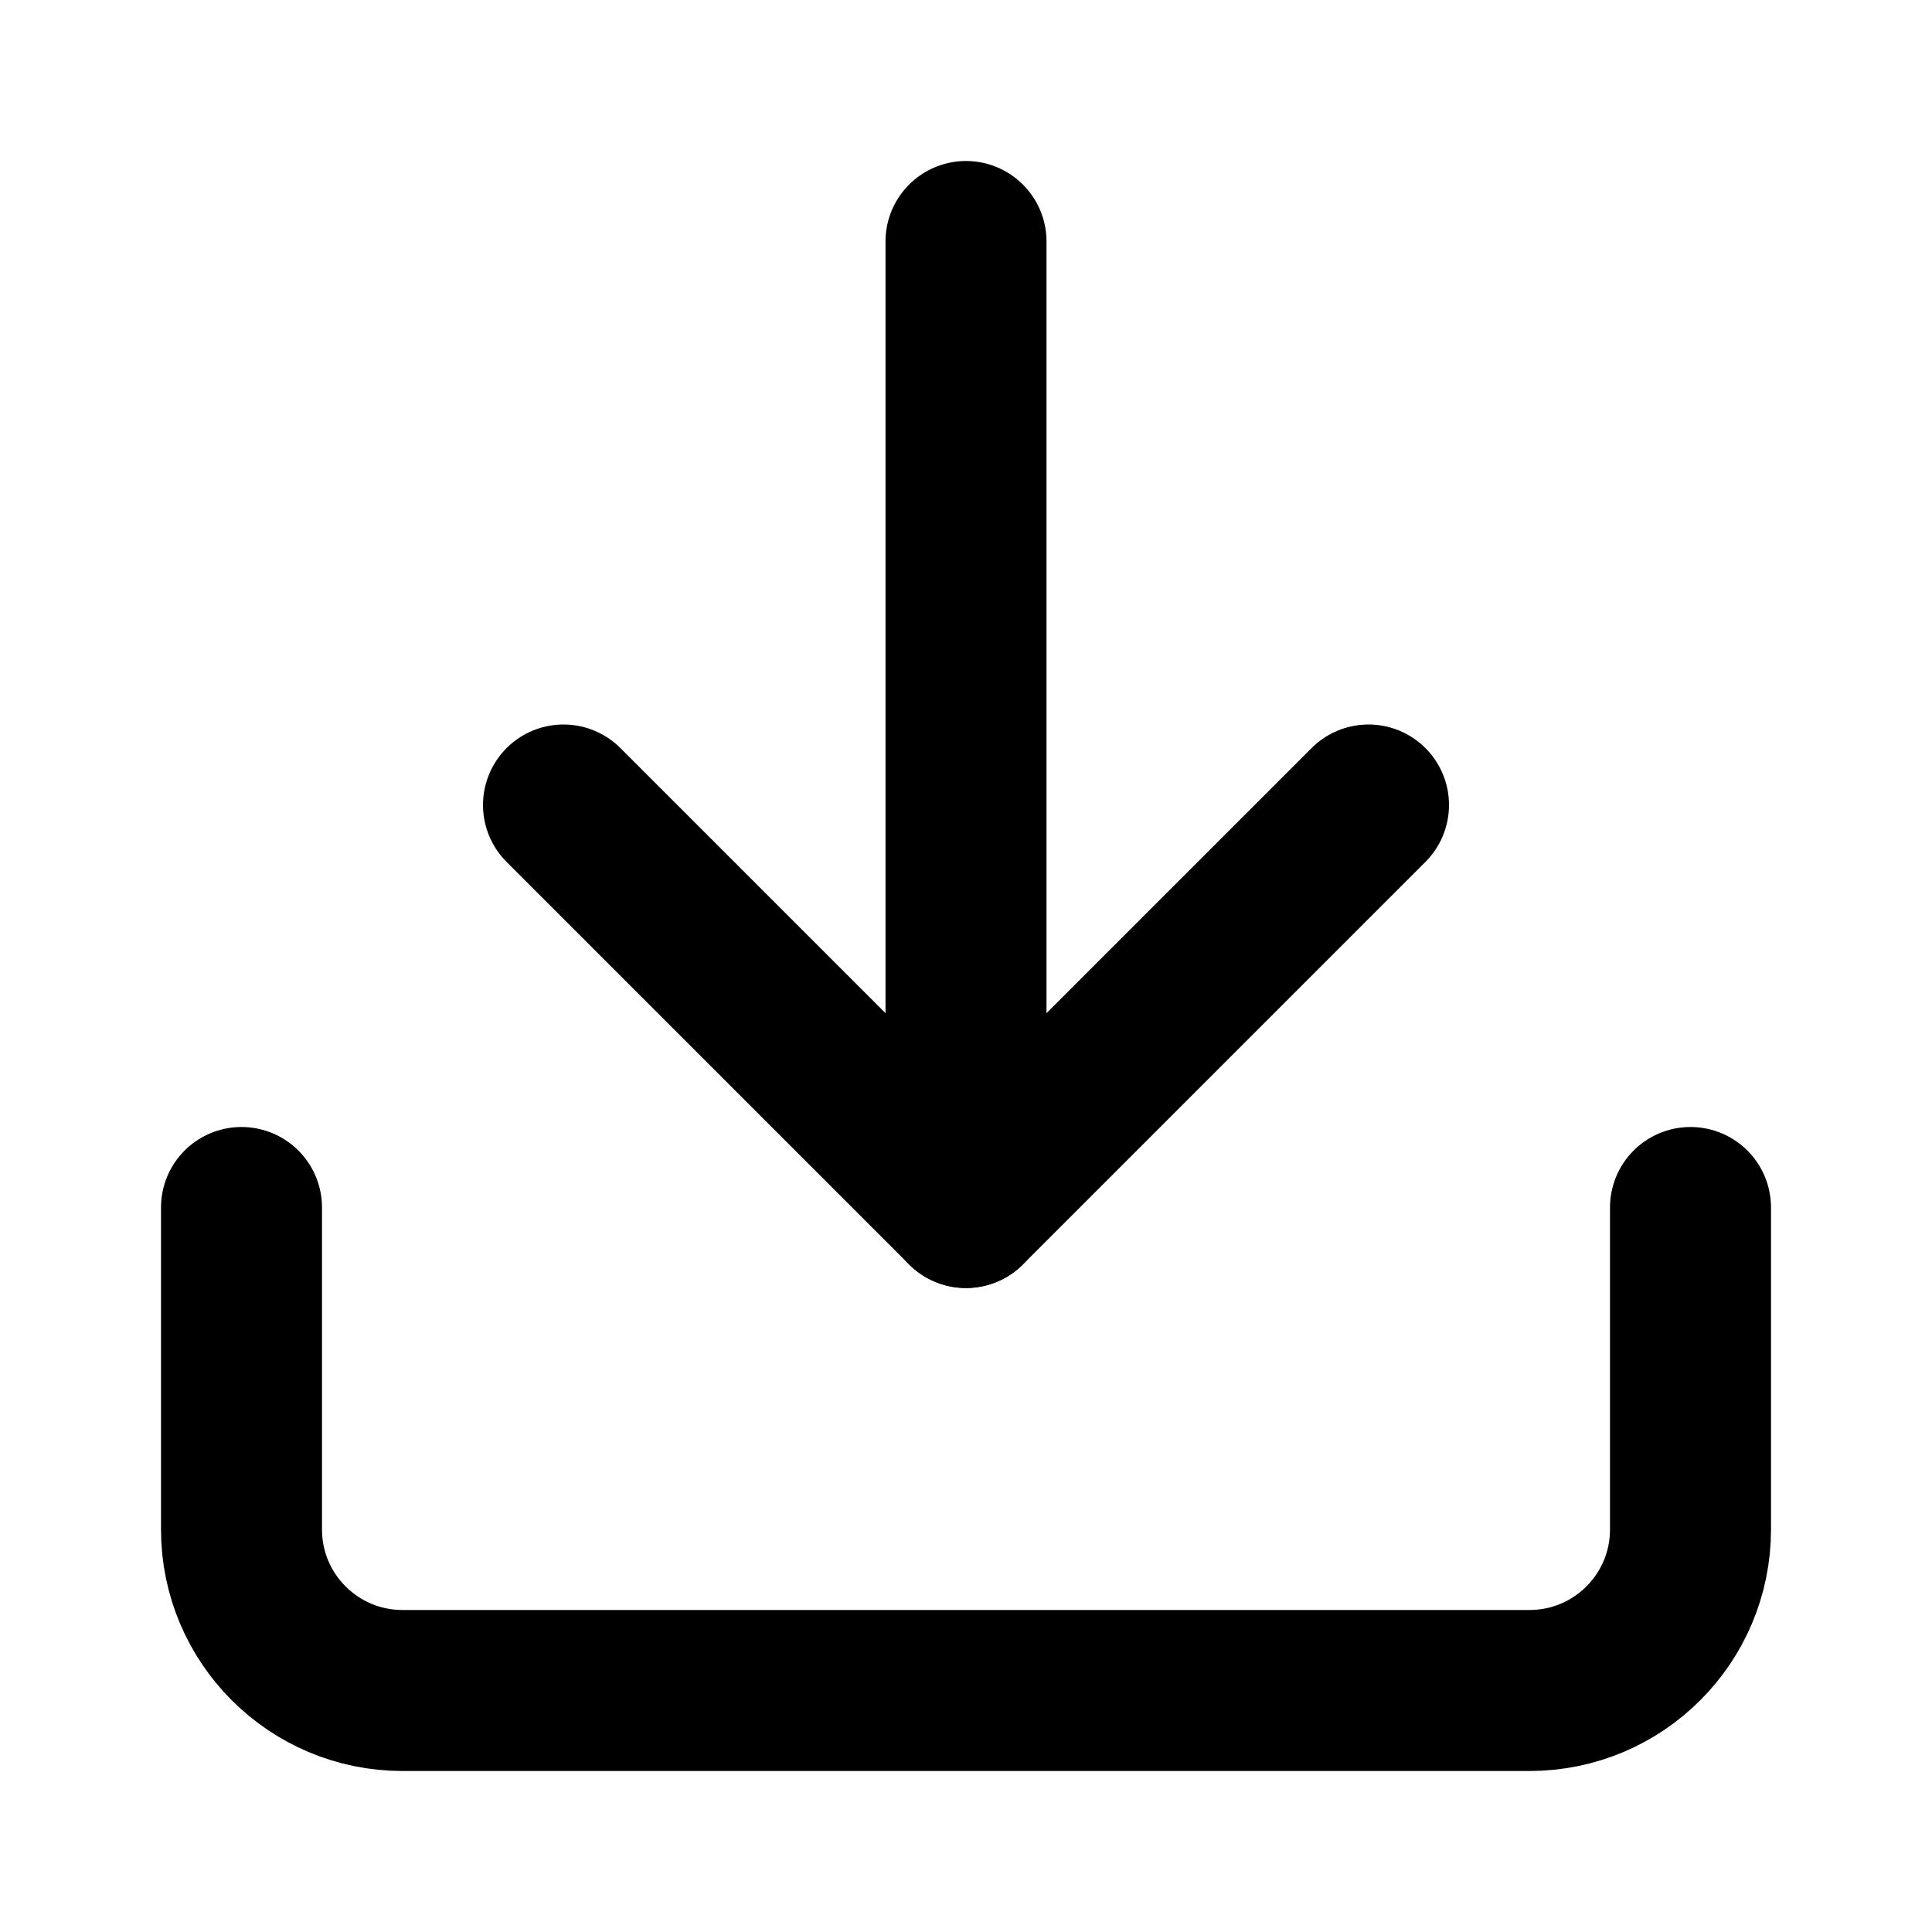
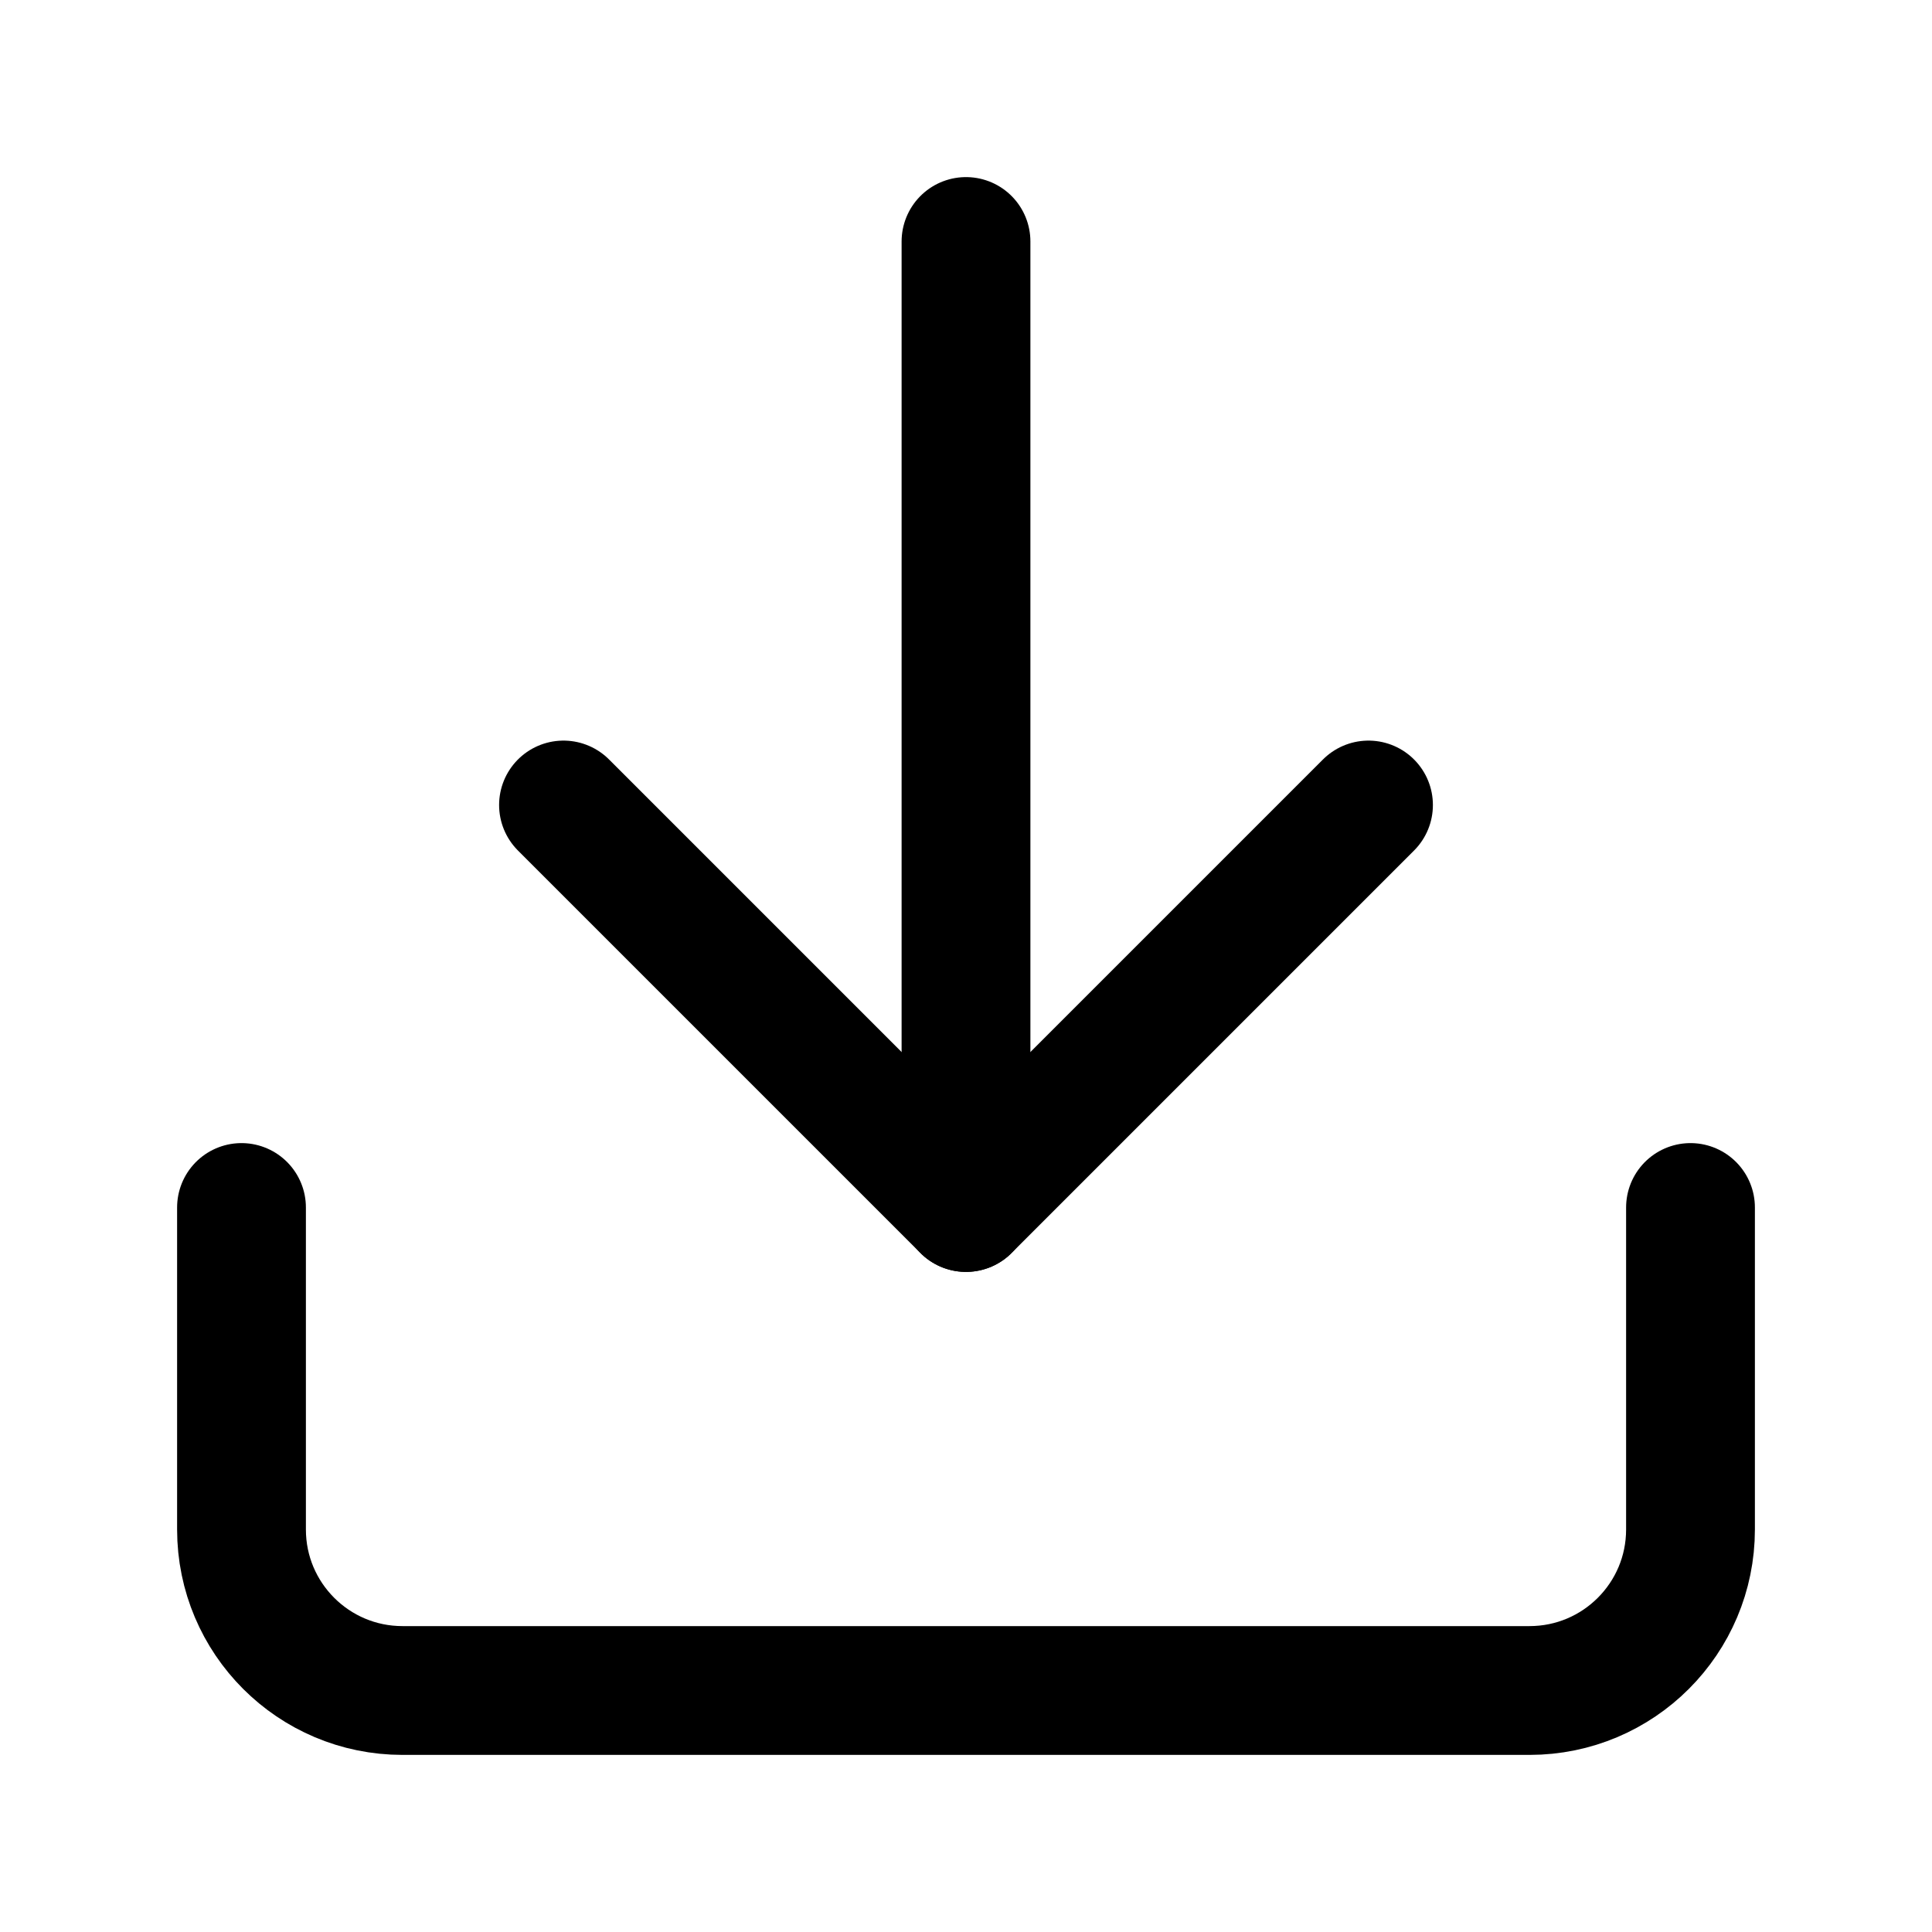
- <svg xmlns="http://www.w3.org/2000/svg" width="24" height="24" viewBox="0 0 24 24" fill="none" stroke="currentColor" stroke-width="2" stroke-linecap="round" stroke-linejoin="round">
+ <svg xmlns="http://www.w3.org/2000/svg" width="24" height="24" viewBox="0 0 24 24" fill="none" stroke="currentColor" stroke-width="1.6" stroke-linecap="round" stroke-linejoin="round">
  <path d="M12 15V3" />
  <path d="M21 15v4a2 2 0 0 1-2 2H5a2 2 0 0 1-2-2v-4" />
  <path d="m7 10 5 5 5-5" />
</svg>
